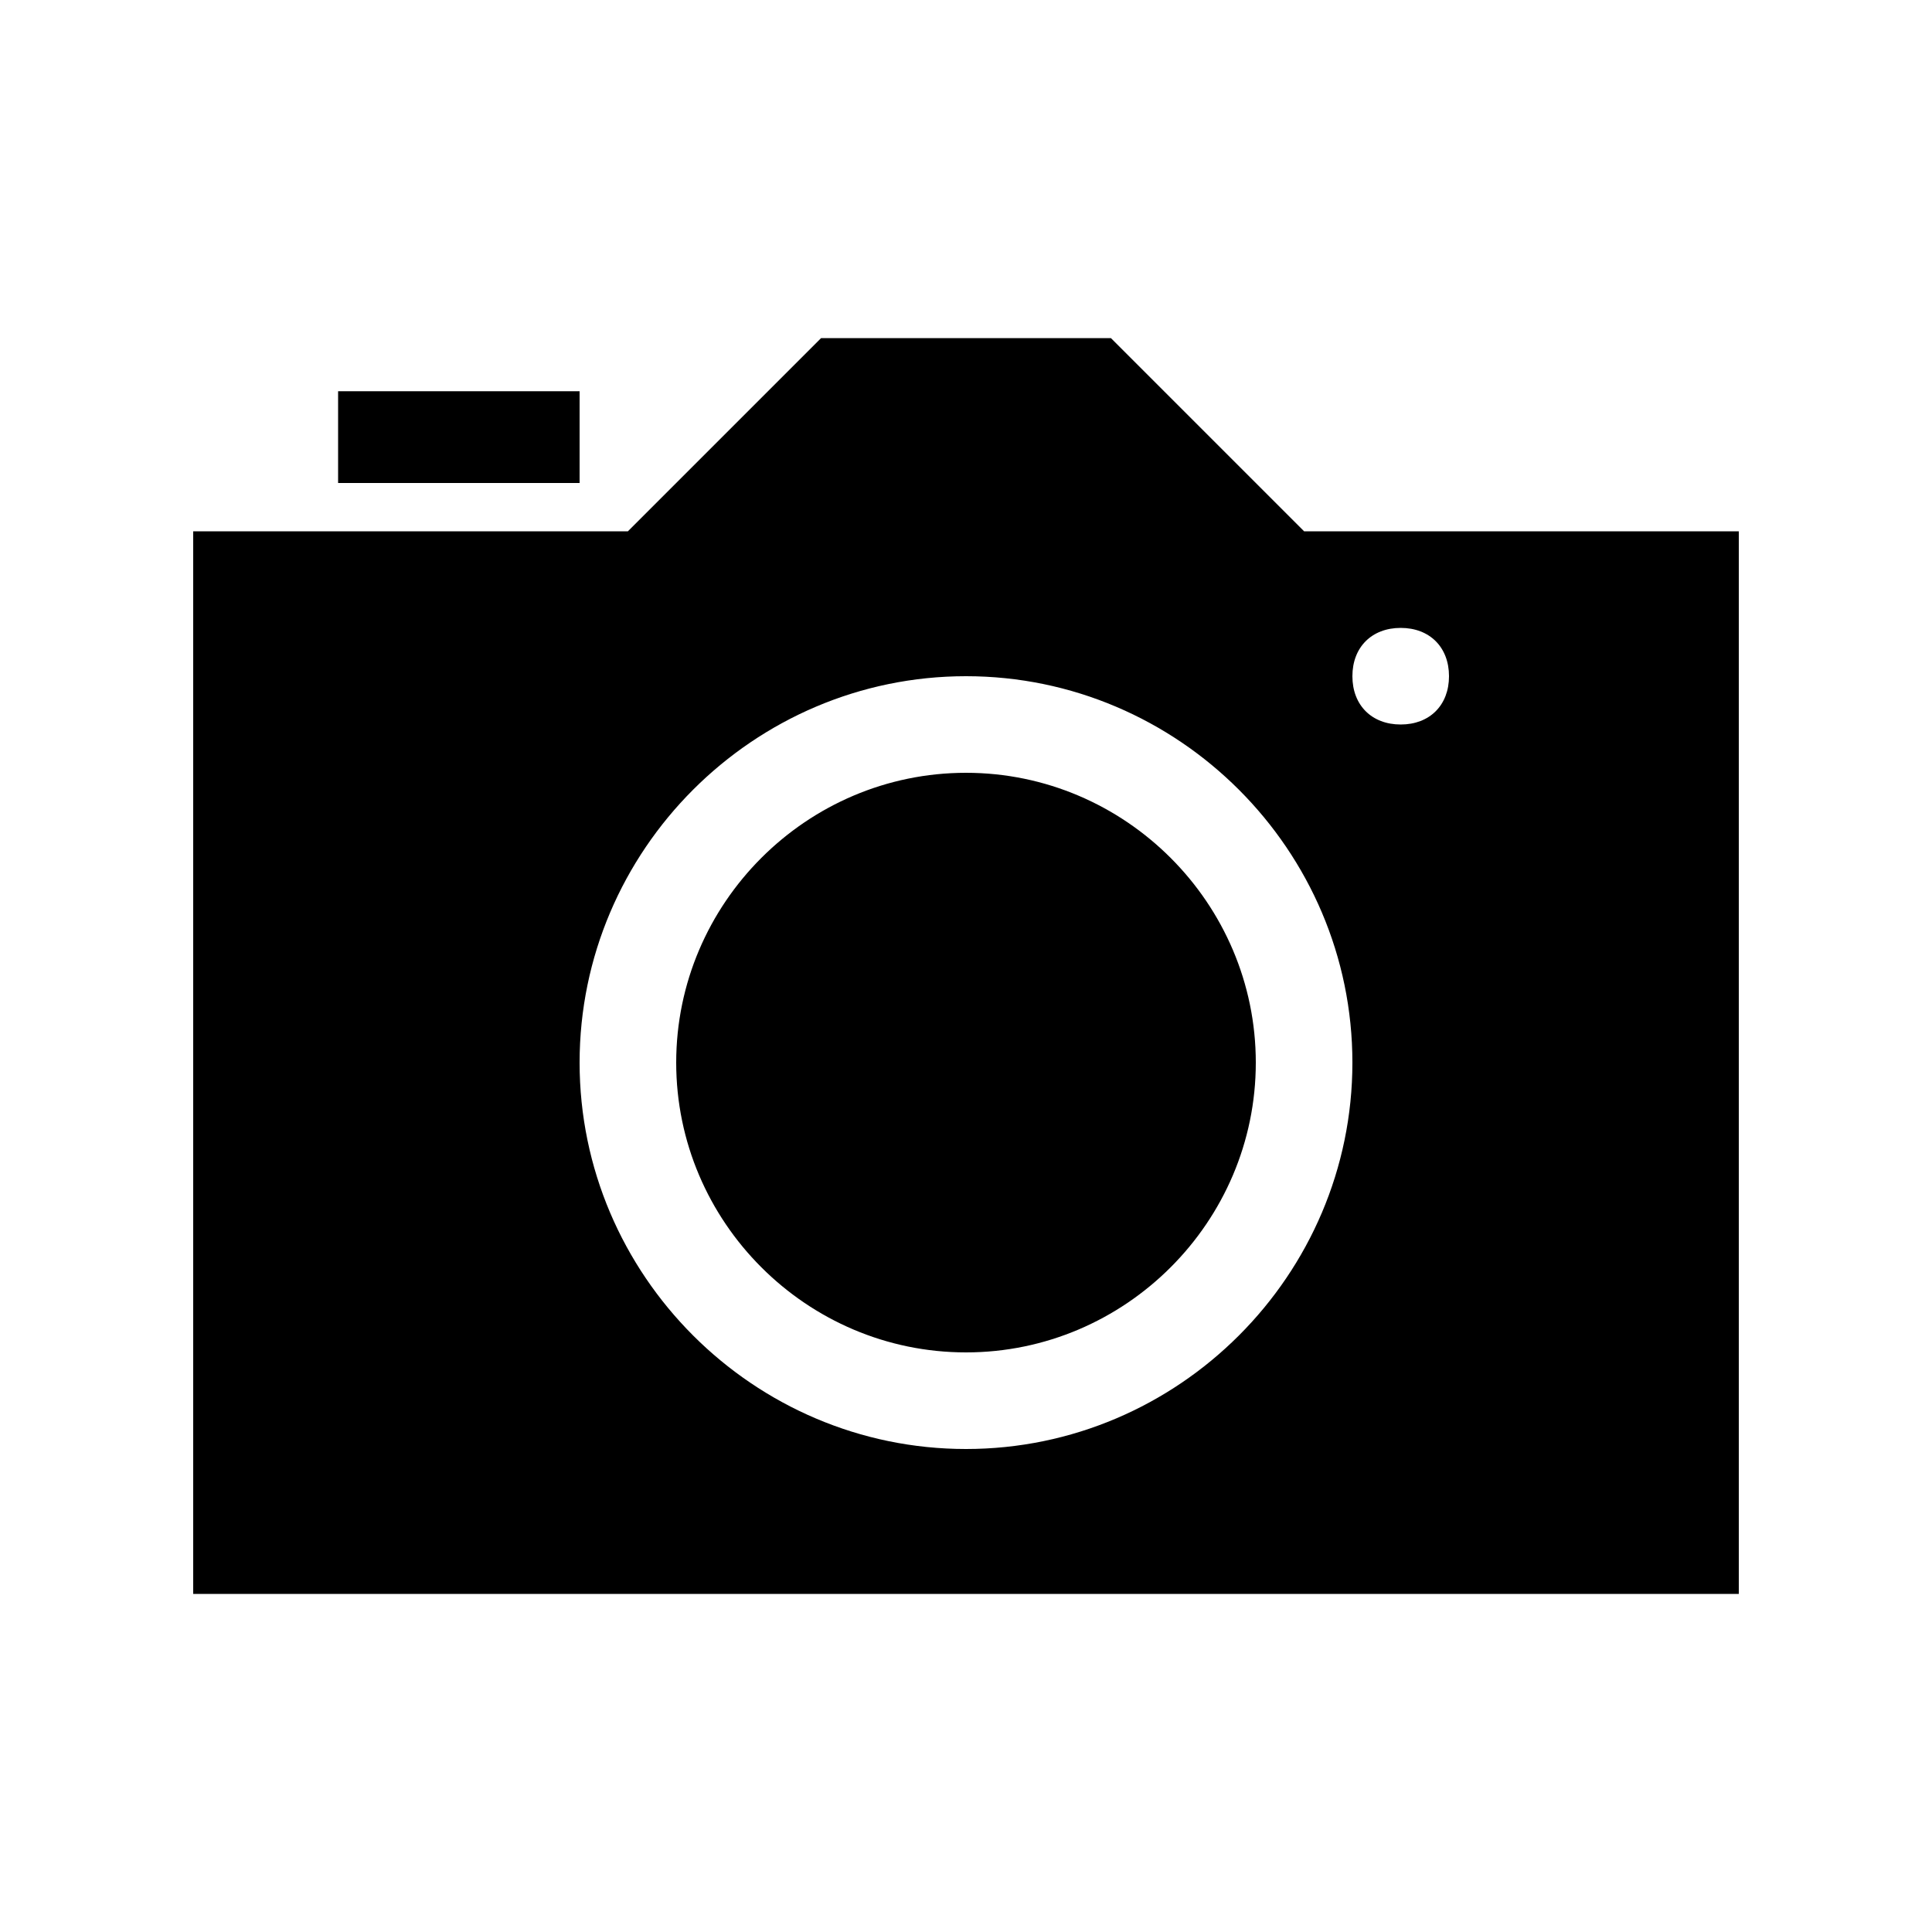
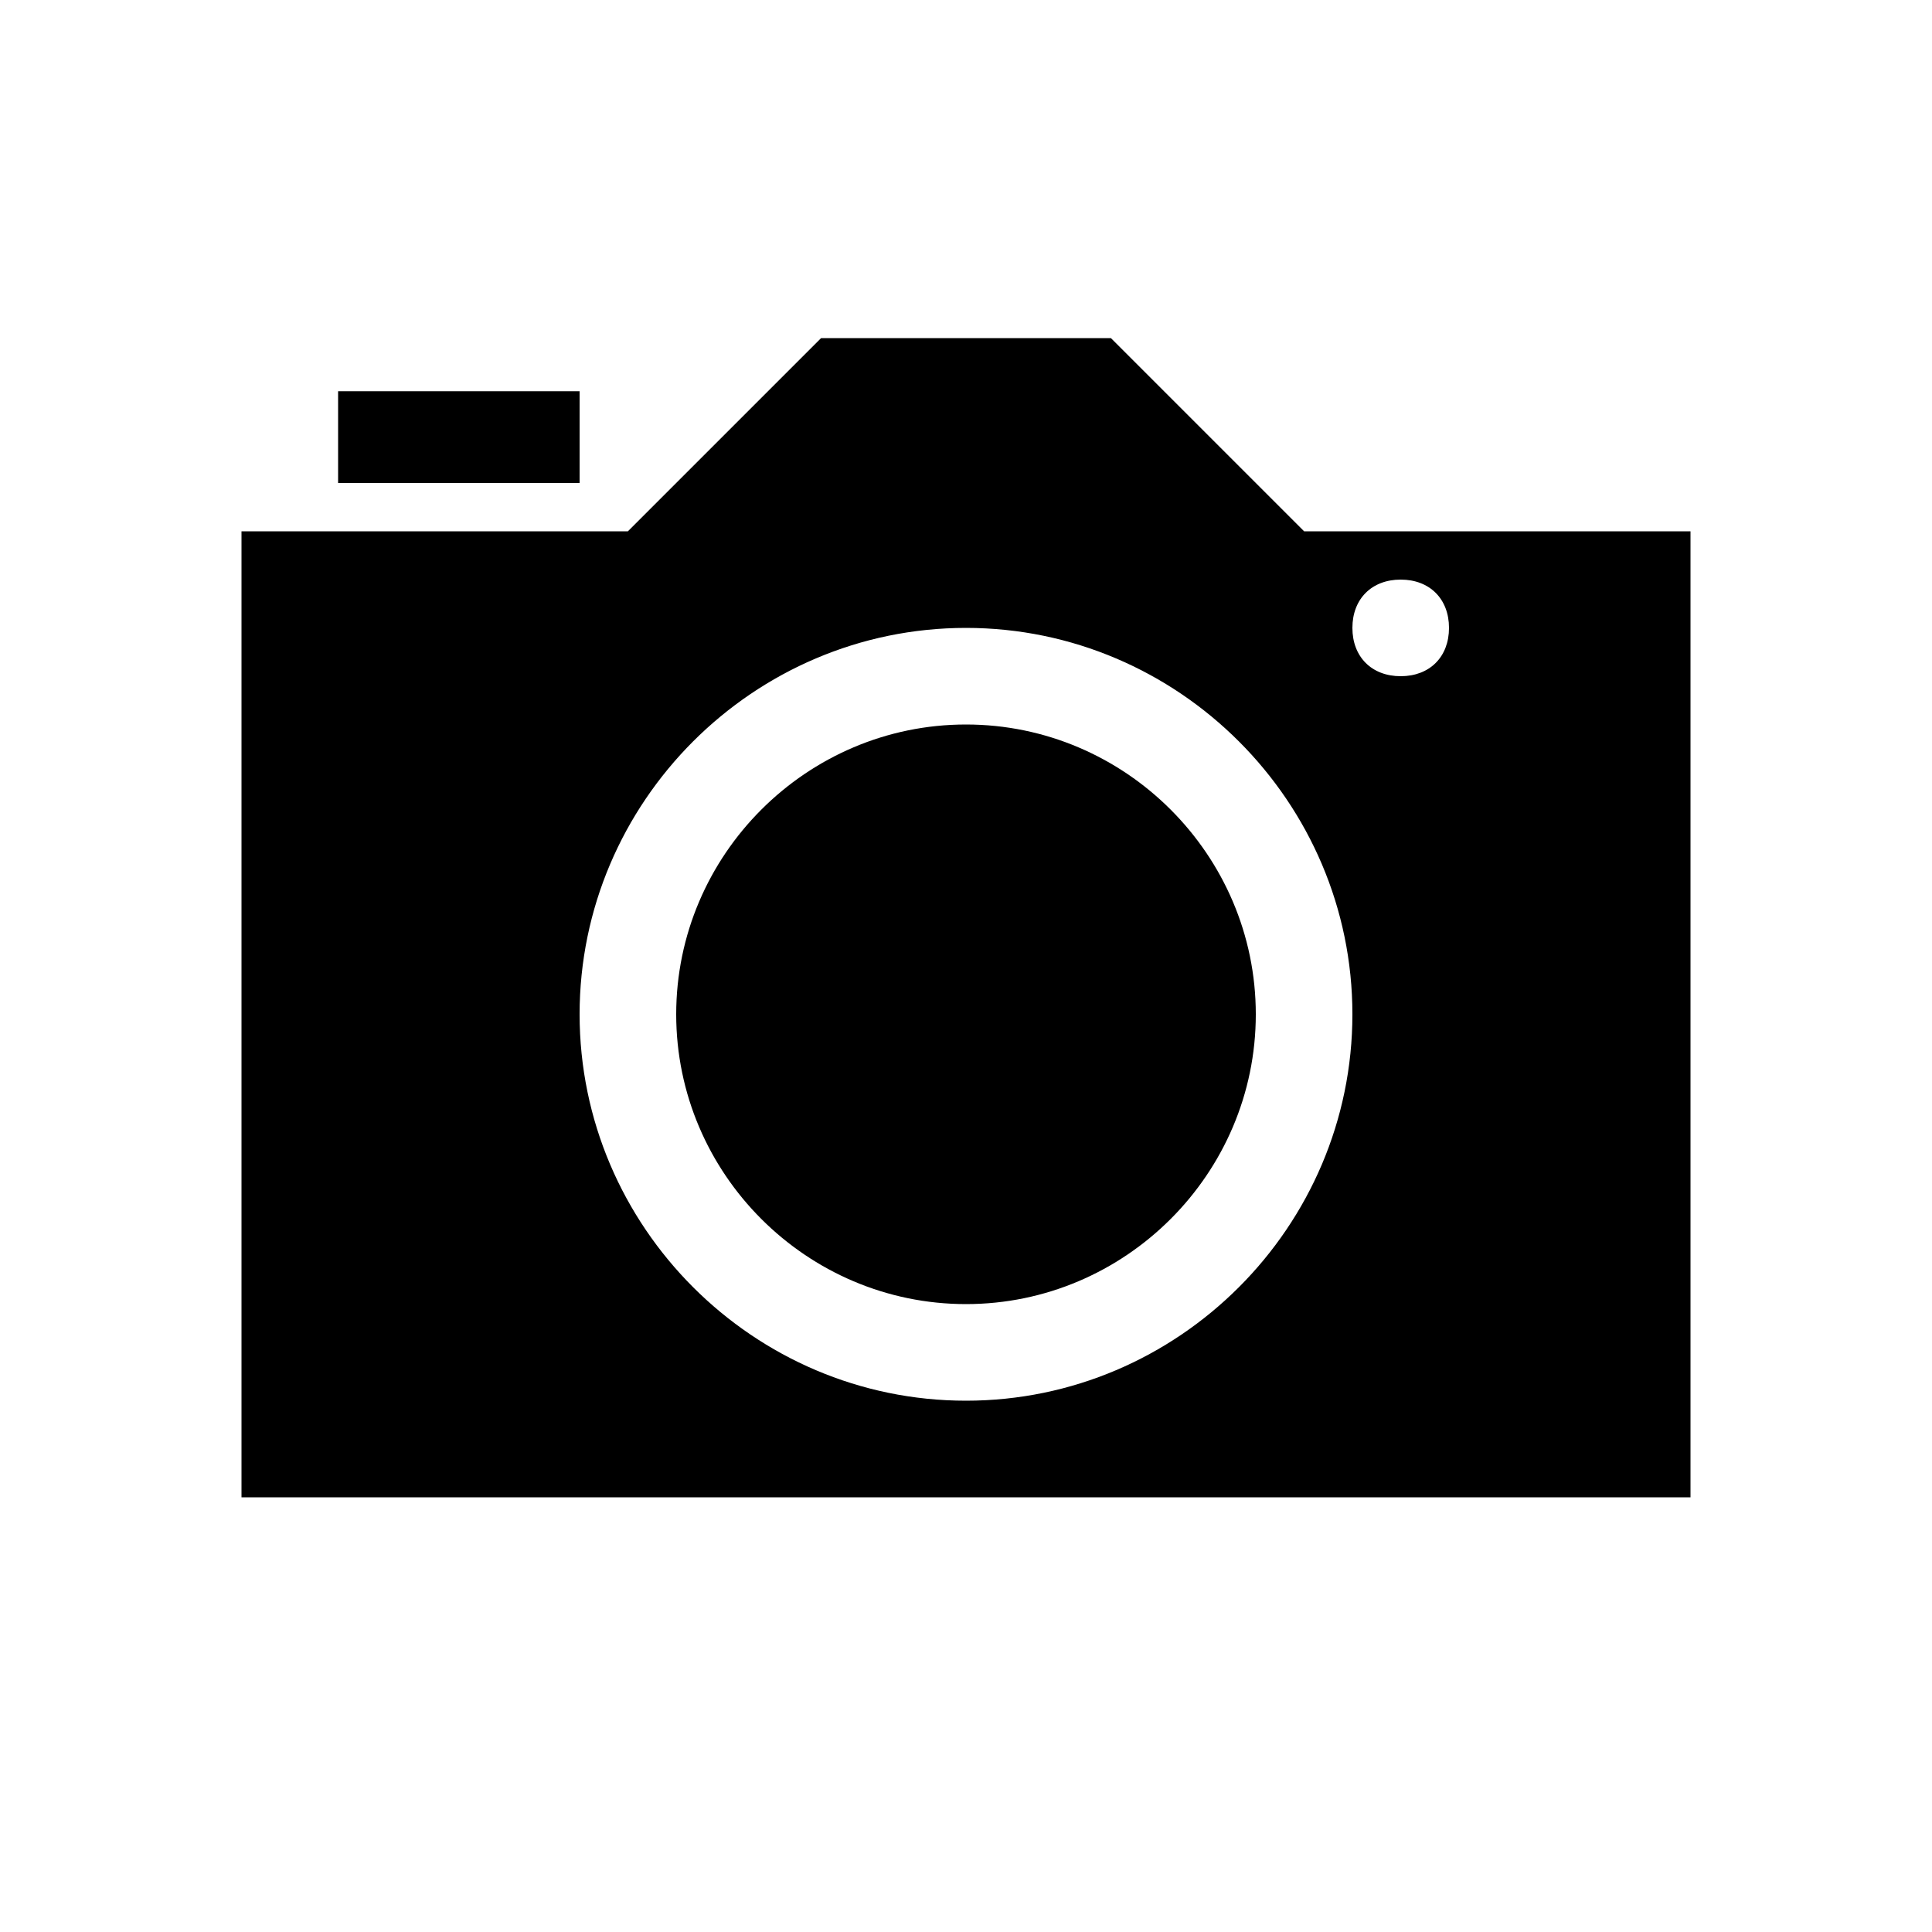
<svg xmlns="http://www.w3.org/2000/svg" version="1.1" id="Layer_1" x="0px" y="0px" width="40px" height="40px" viewBox="0 0 40 40" style="enable-background:new 0 0 40 40;" xml:space="preserve">
-   <path d="M27,11l-4-4h-6l-4,4H4v22h32V11H27z M20,30c-4.4,0-8-3.6-8-8s3.6-8,8-8s8,3.6,8,8S24.4,30,20,30z M29,15c-0.6,0-1-0.4-1-1  s0.4-1,1-1s1,0.4,1,1S29.6,15,29,15z M26,22c0,3.3-2.7,6-6,6s-6-2.7-6-6s2.7-6,6-6S26,18.7,26,22z M12,10H7V8.1h5V10z" />
+   <path d="M27,11l-4-4h-6l-4,4H5v20h30V11H27z M20,29c-4.4,0-8-3.6-8-8s3.6-8,8-8s8,3.6,8,8S24.4,29,20,29z M29,14c-0.6,0-1-0.4-1-1  s0.4-1,1-1s1,0.4,1,1S29.6,14,29,14z M26,21c0,3.3-2.7,6-6,6s-6-2.7-6-6s2.7-6,6-6S26,17.7,26,21z M12,10H7V8.1h5V10z" />
</svg>
